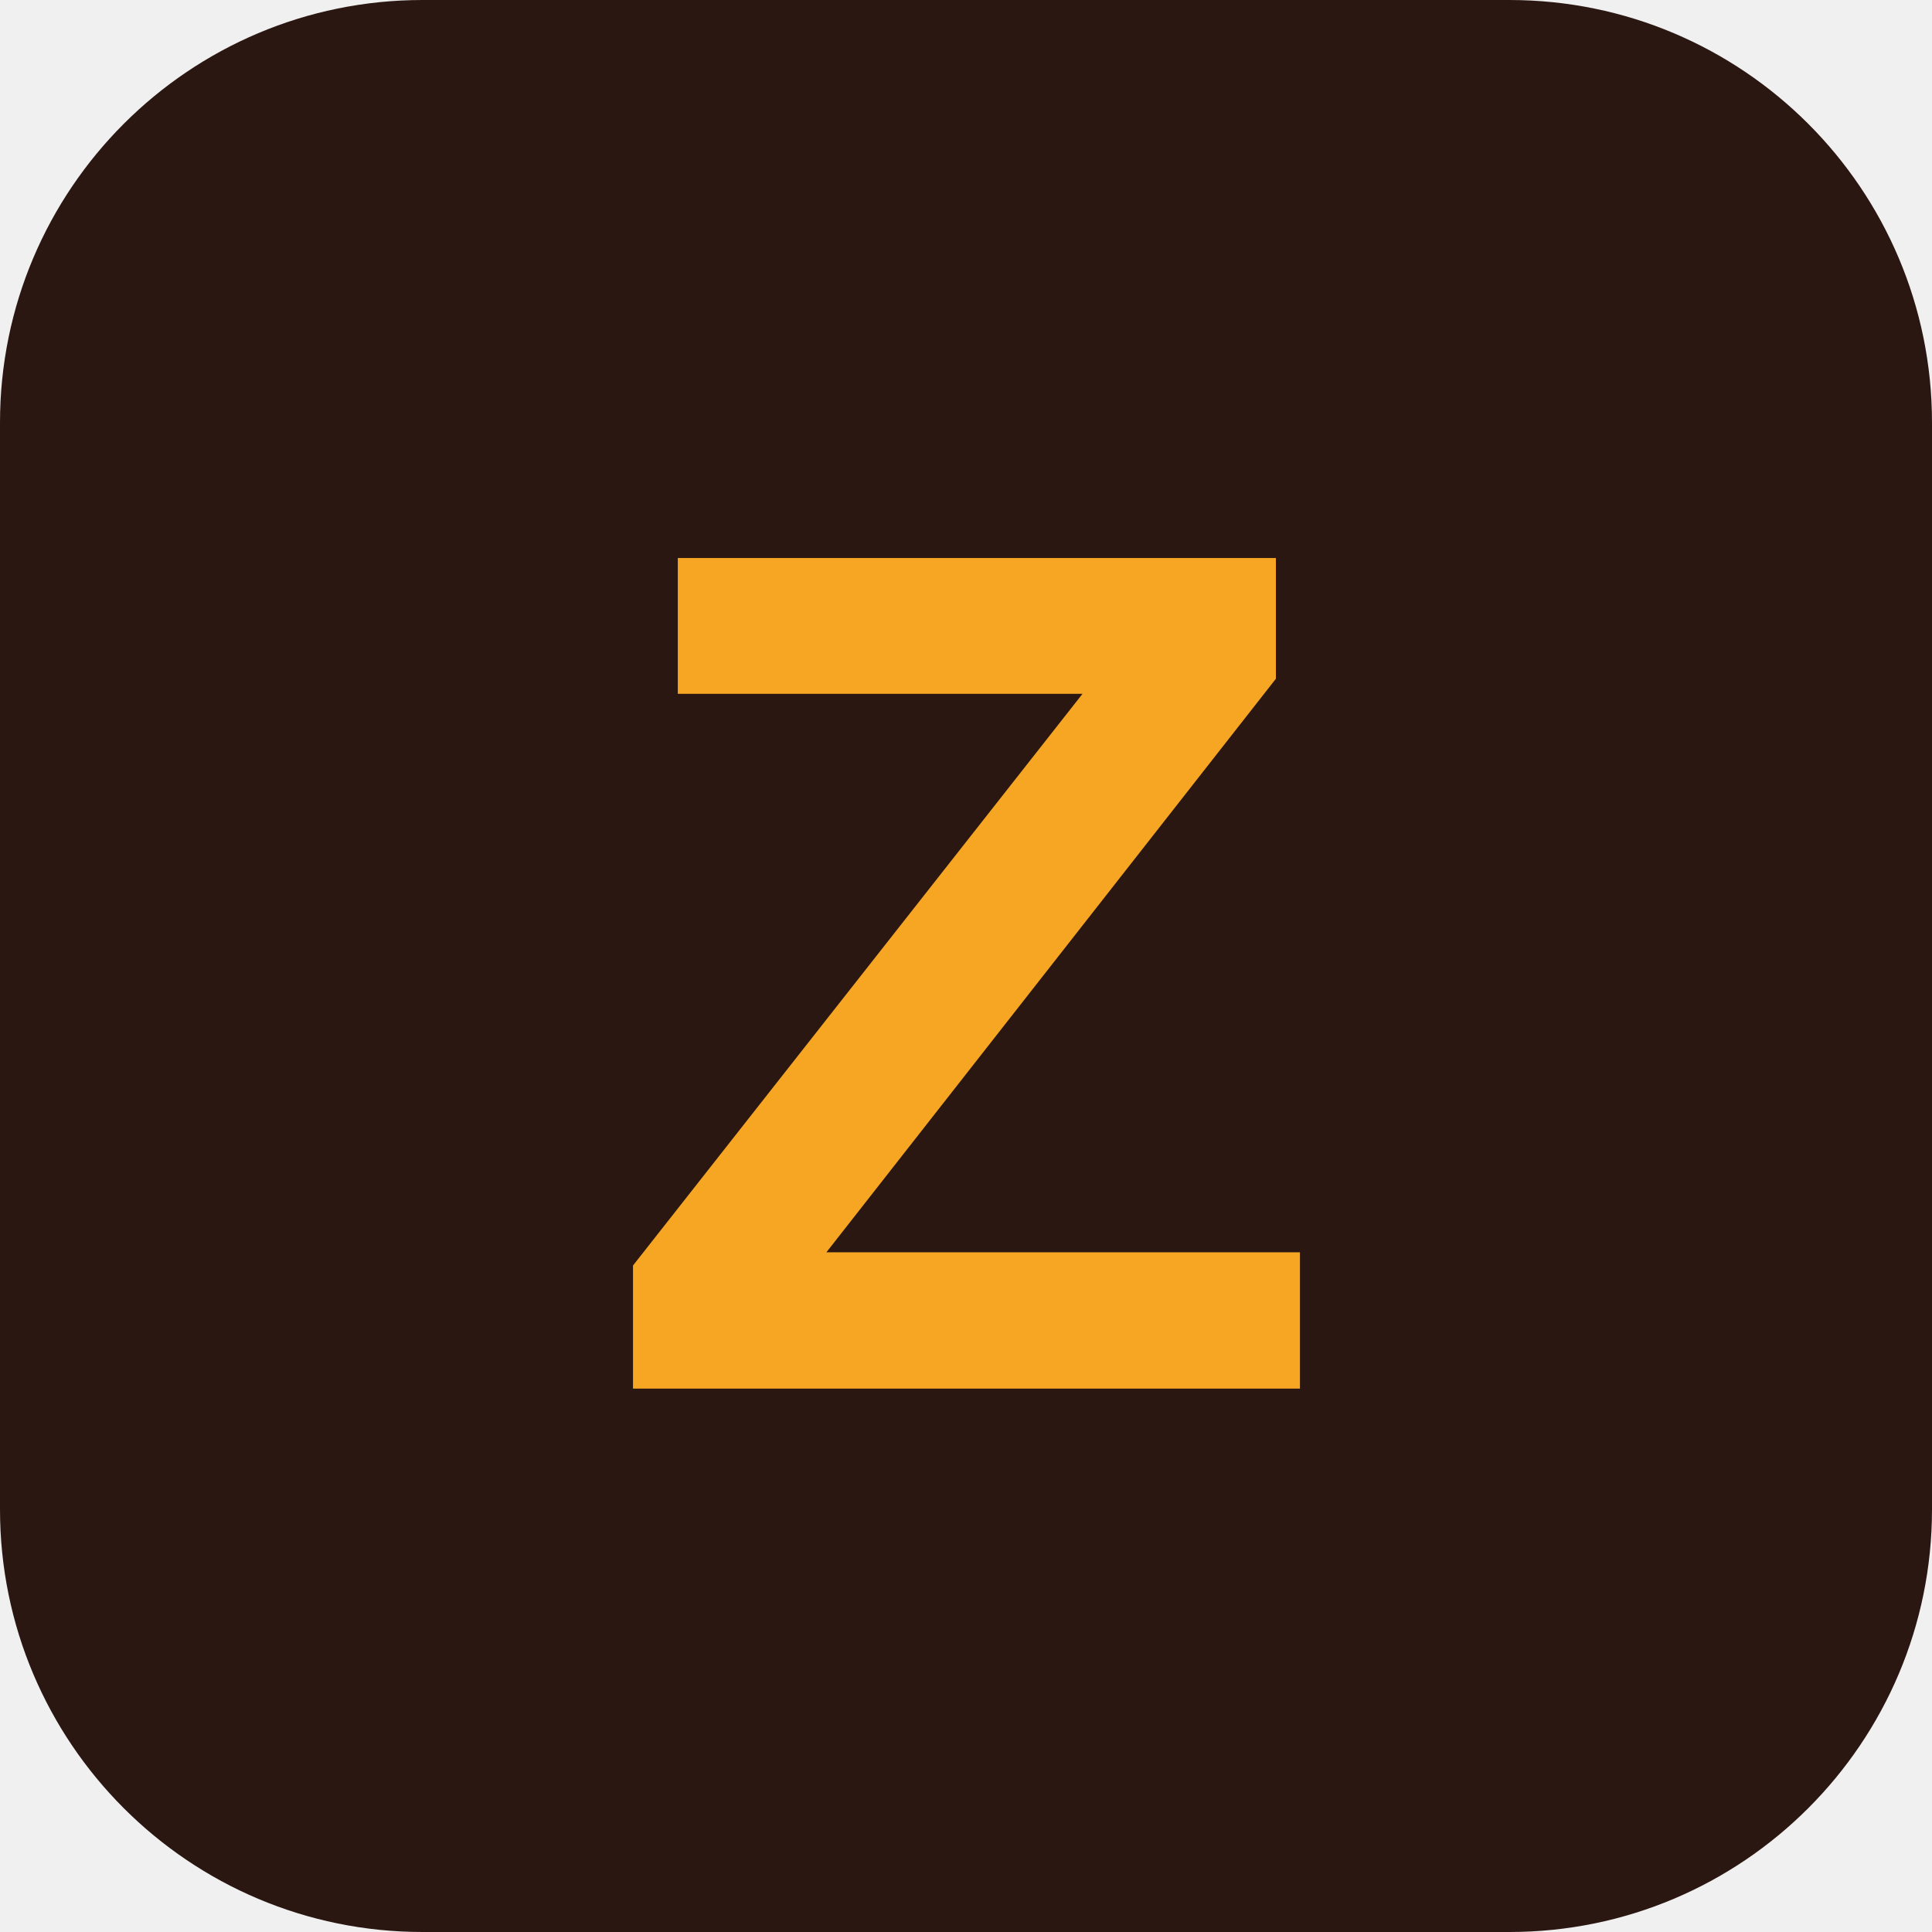
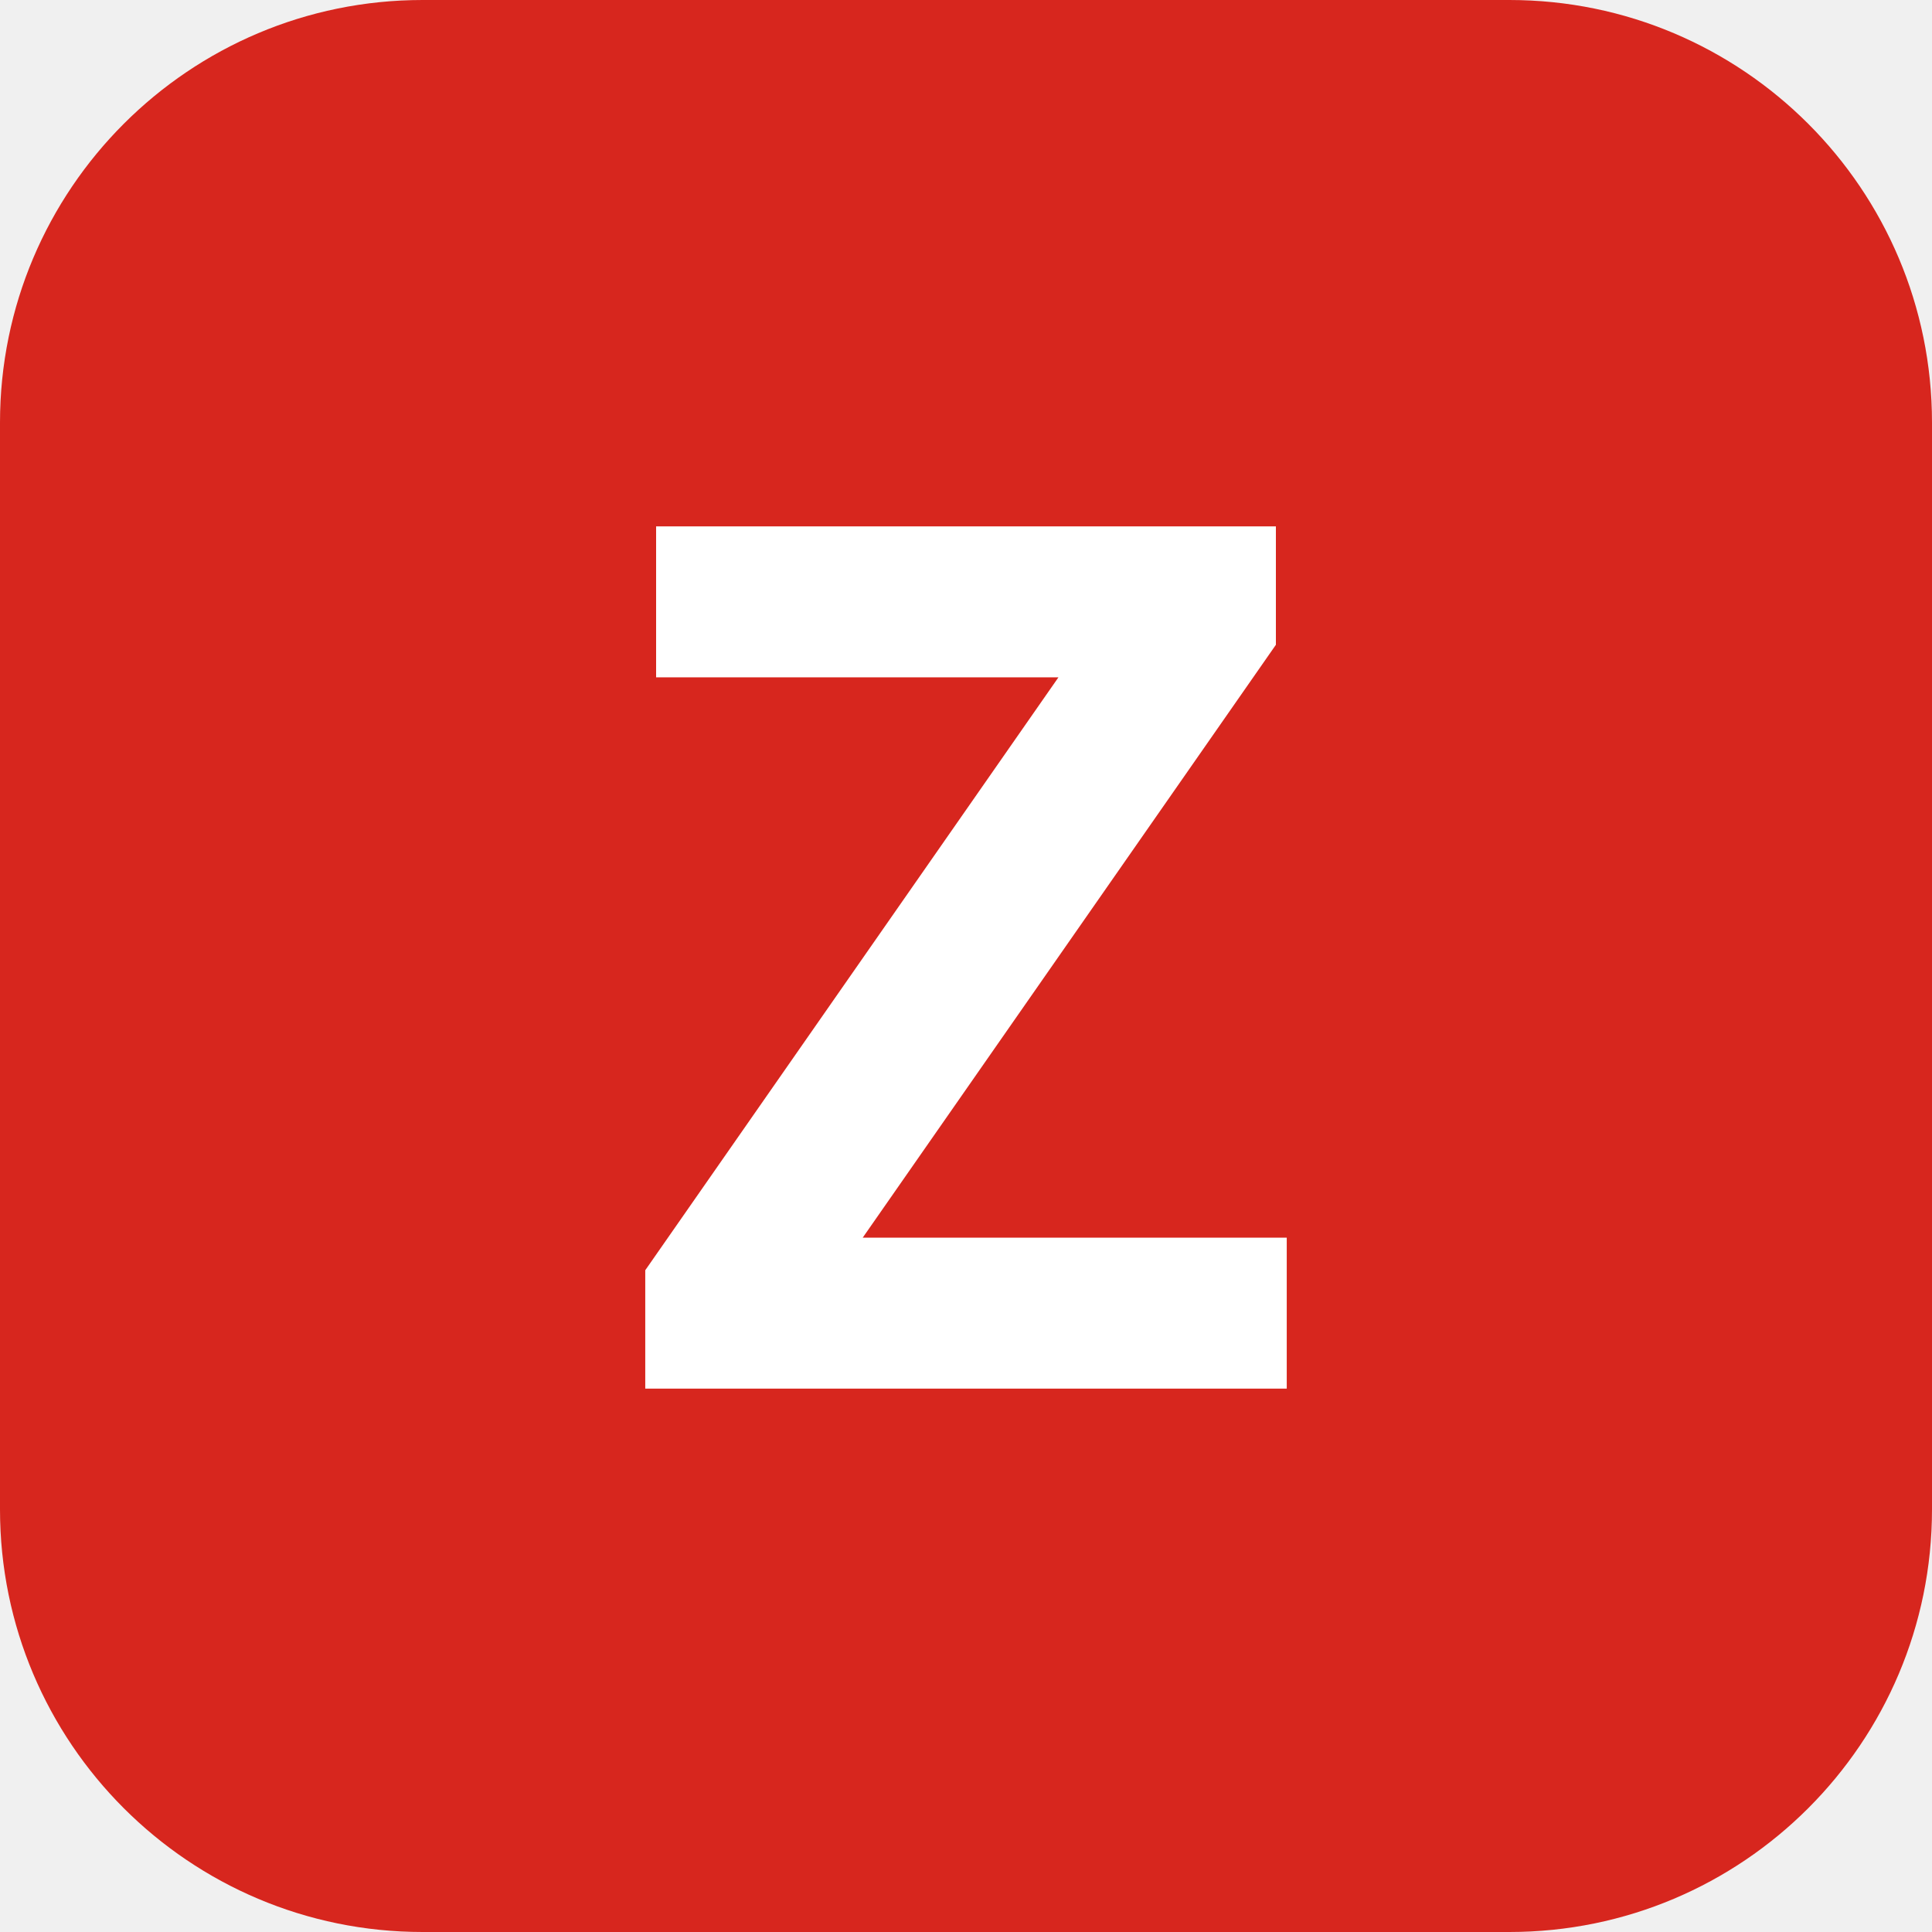
<svg xmlns="http://www.w3.org/2000/svg" viewBox="0 0 64 64">
-   <rect width="64" height="64" rx="14" fill="#2b1712" />
-   <text x="32" y="46" font-family="Arial Black, Arial, sans-serif" font-weight="900" font-size="40" text-anchor="middle" fill="#f6a623">Z</text>
+   <rect width="64" height="64" rx="14" fill="#d7261e" />
+   <text x="32" y="46" font-family="Impact, Arial Black, sans-serif" font-weight="900" font-size="40" text-anchor="middle" fill="#ffffff">Z</text>
</svg>
